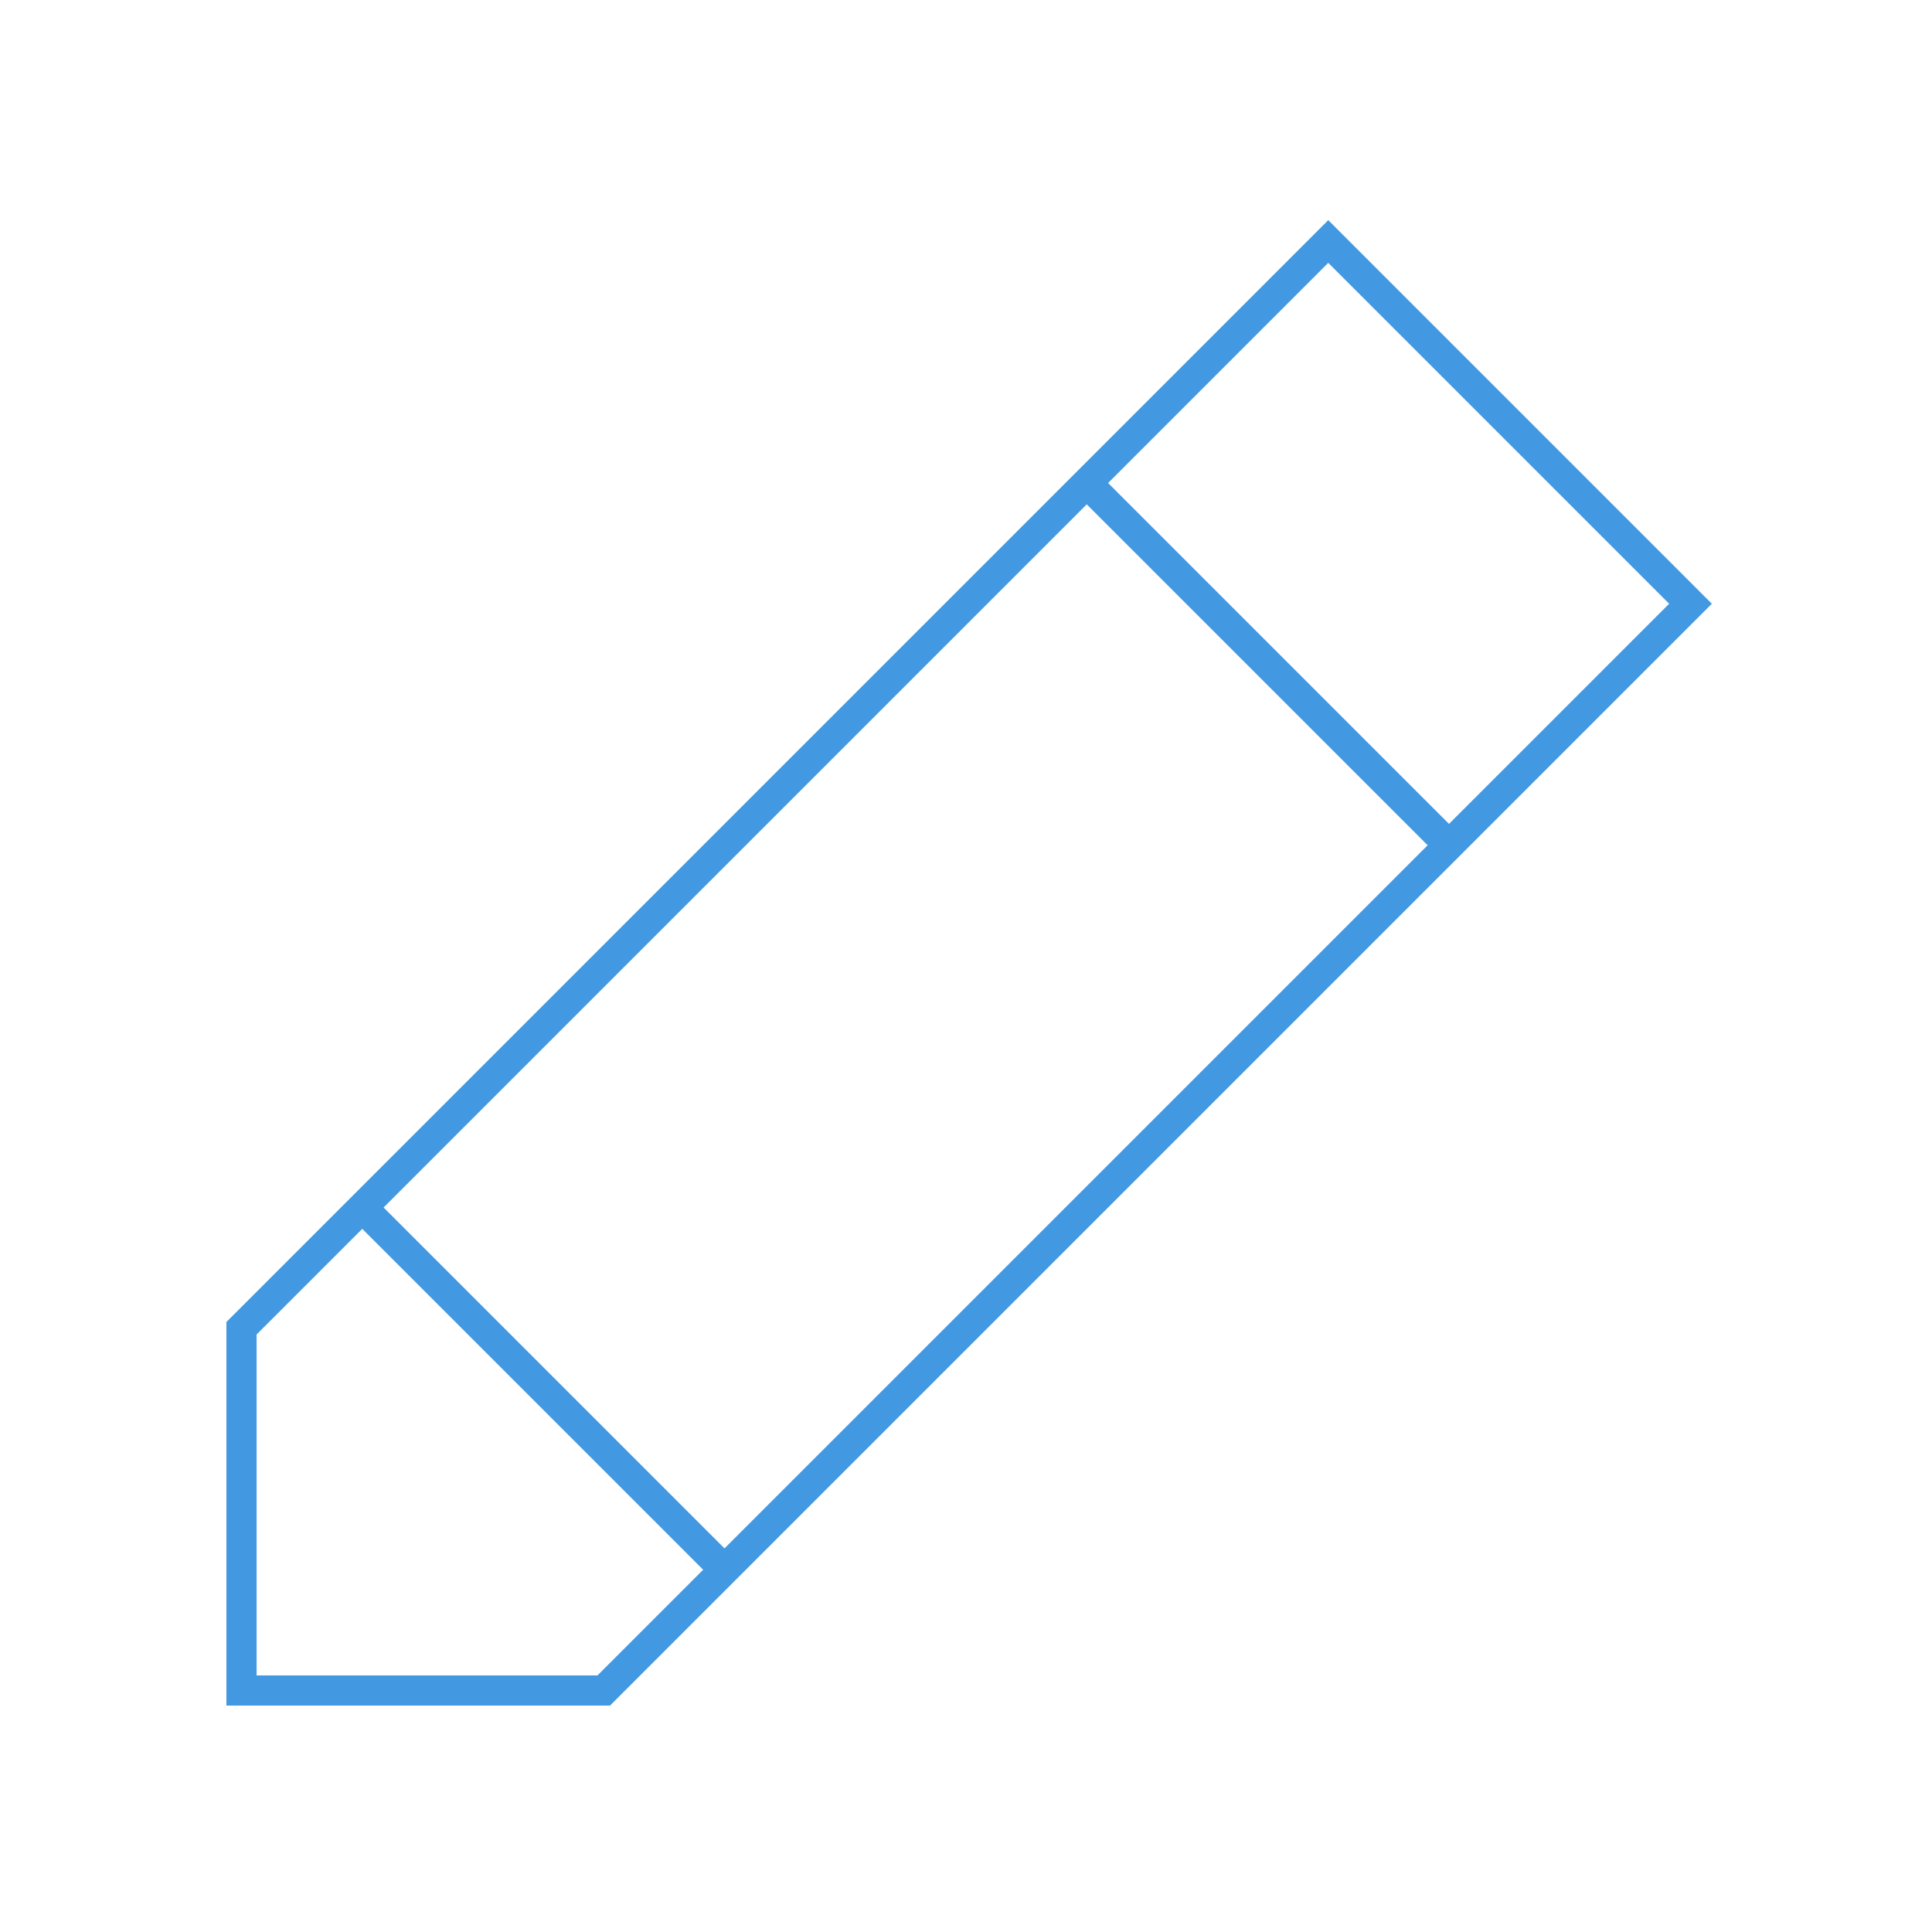
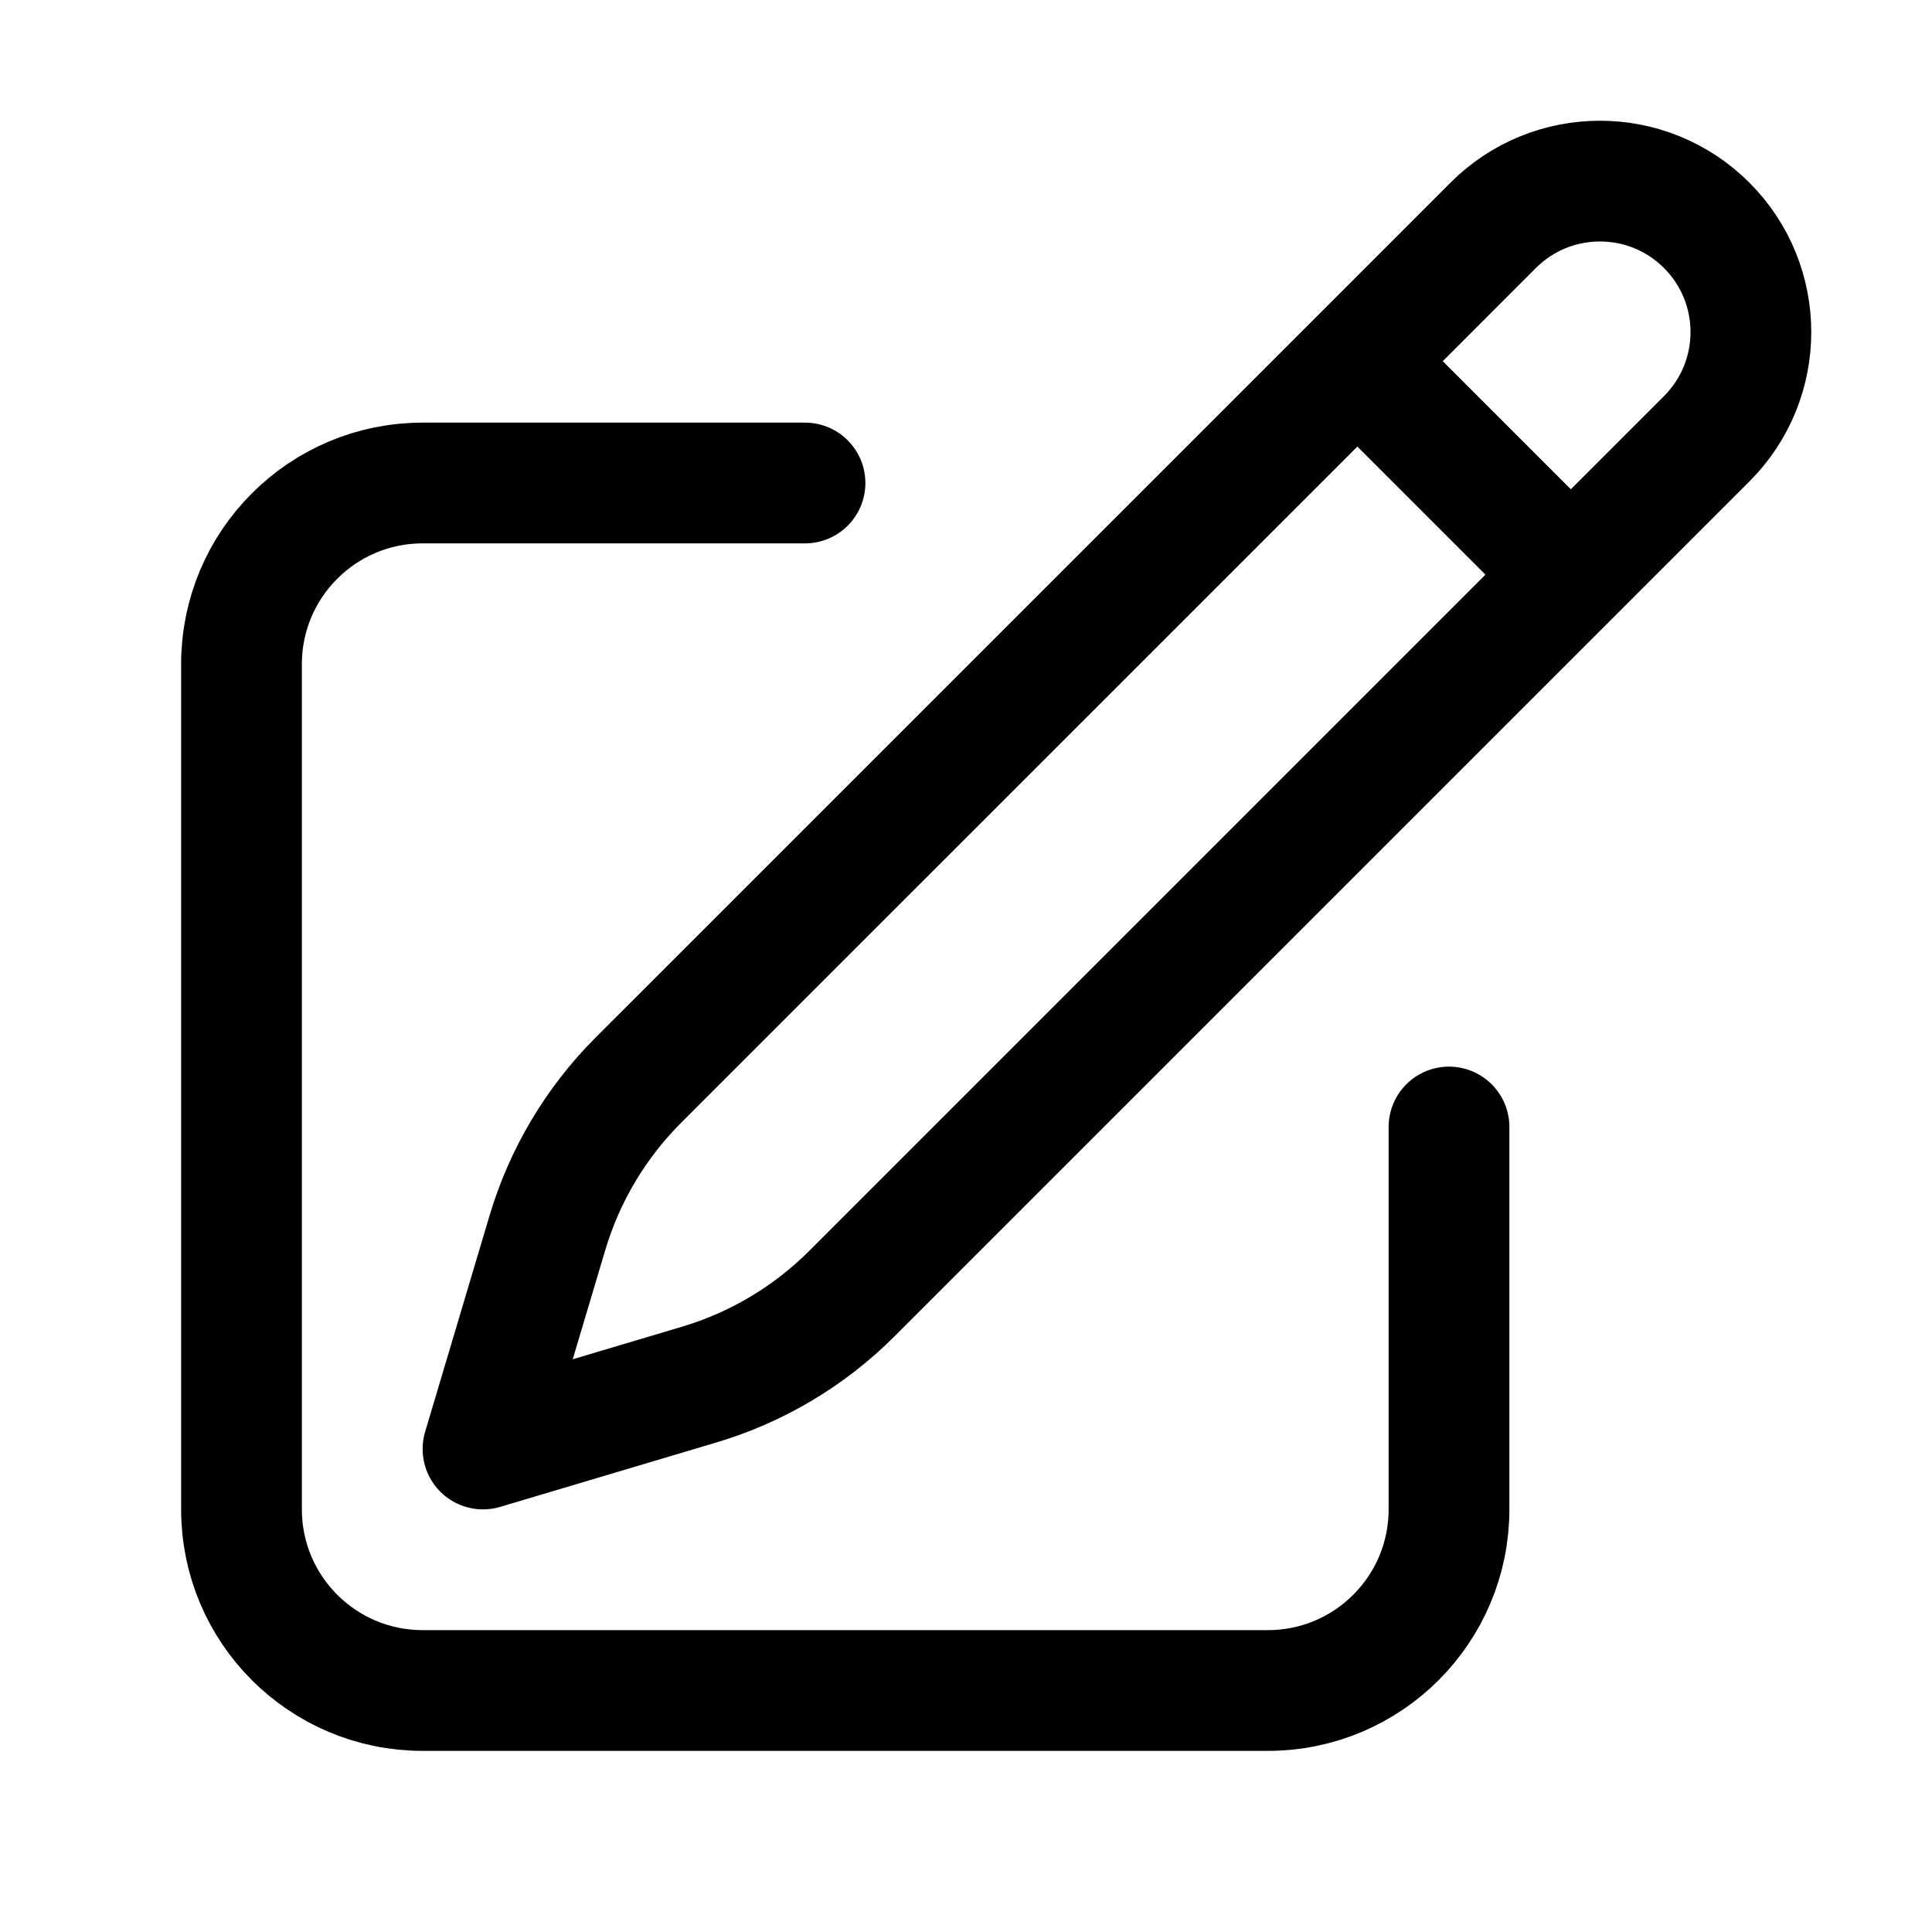
- <svg xmlns="http://www.w3.org/2000/svg" width="800px" height="800px" viewBox="0 0 64 64" fill="none" stroke="#4299e1">
-   <g id="SVGRepo_bgCarrier" stroke-width="0" />
-   <g id="SVGRepo_tracerCarrier" stroke-linecap="round" stroke-linejoin="round" />
-   <g id="SVGRepo_iconCarrier">
-     <polygon points="20 56 56 20 44 8 8 44 8 56 20 56" />
-     <line x1="12" y1="40" x2="24" y2="52" />
-     <line x1="36" y1="16" x2="48" y2="28" />
-   </g>
+ <svg xmlns="http://www.w3.org/2000/svg" fill="none" viewBox="0 0 24 24" stroke-width="1.5" stroke="currentColor" class="w-6 h-6">
+   <path stroke-linecap="round" stroke-linejoin="round" d="m16.862 4.487 1.687-1.688a1.875 1.875 0 1 1 2.652 2.652L10.582 16.07a4.5 4.5 0 0 1-1.897 1.13L6 18l.8-2.685a4.5 4.5 0 0 1 1.13-1.897l8.932-8.931Zm0 0L19.5 7.125M18 14v4.75A2.25 2.25 0 0 1 15.75 21H5.25A2.25 2.25 0 0 1 3 18.75V8.25A2.25 2.25 0 0 1 5.25 6H10" />
</svg>
